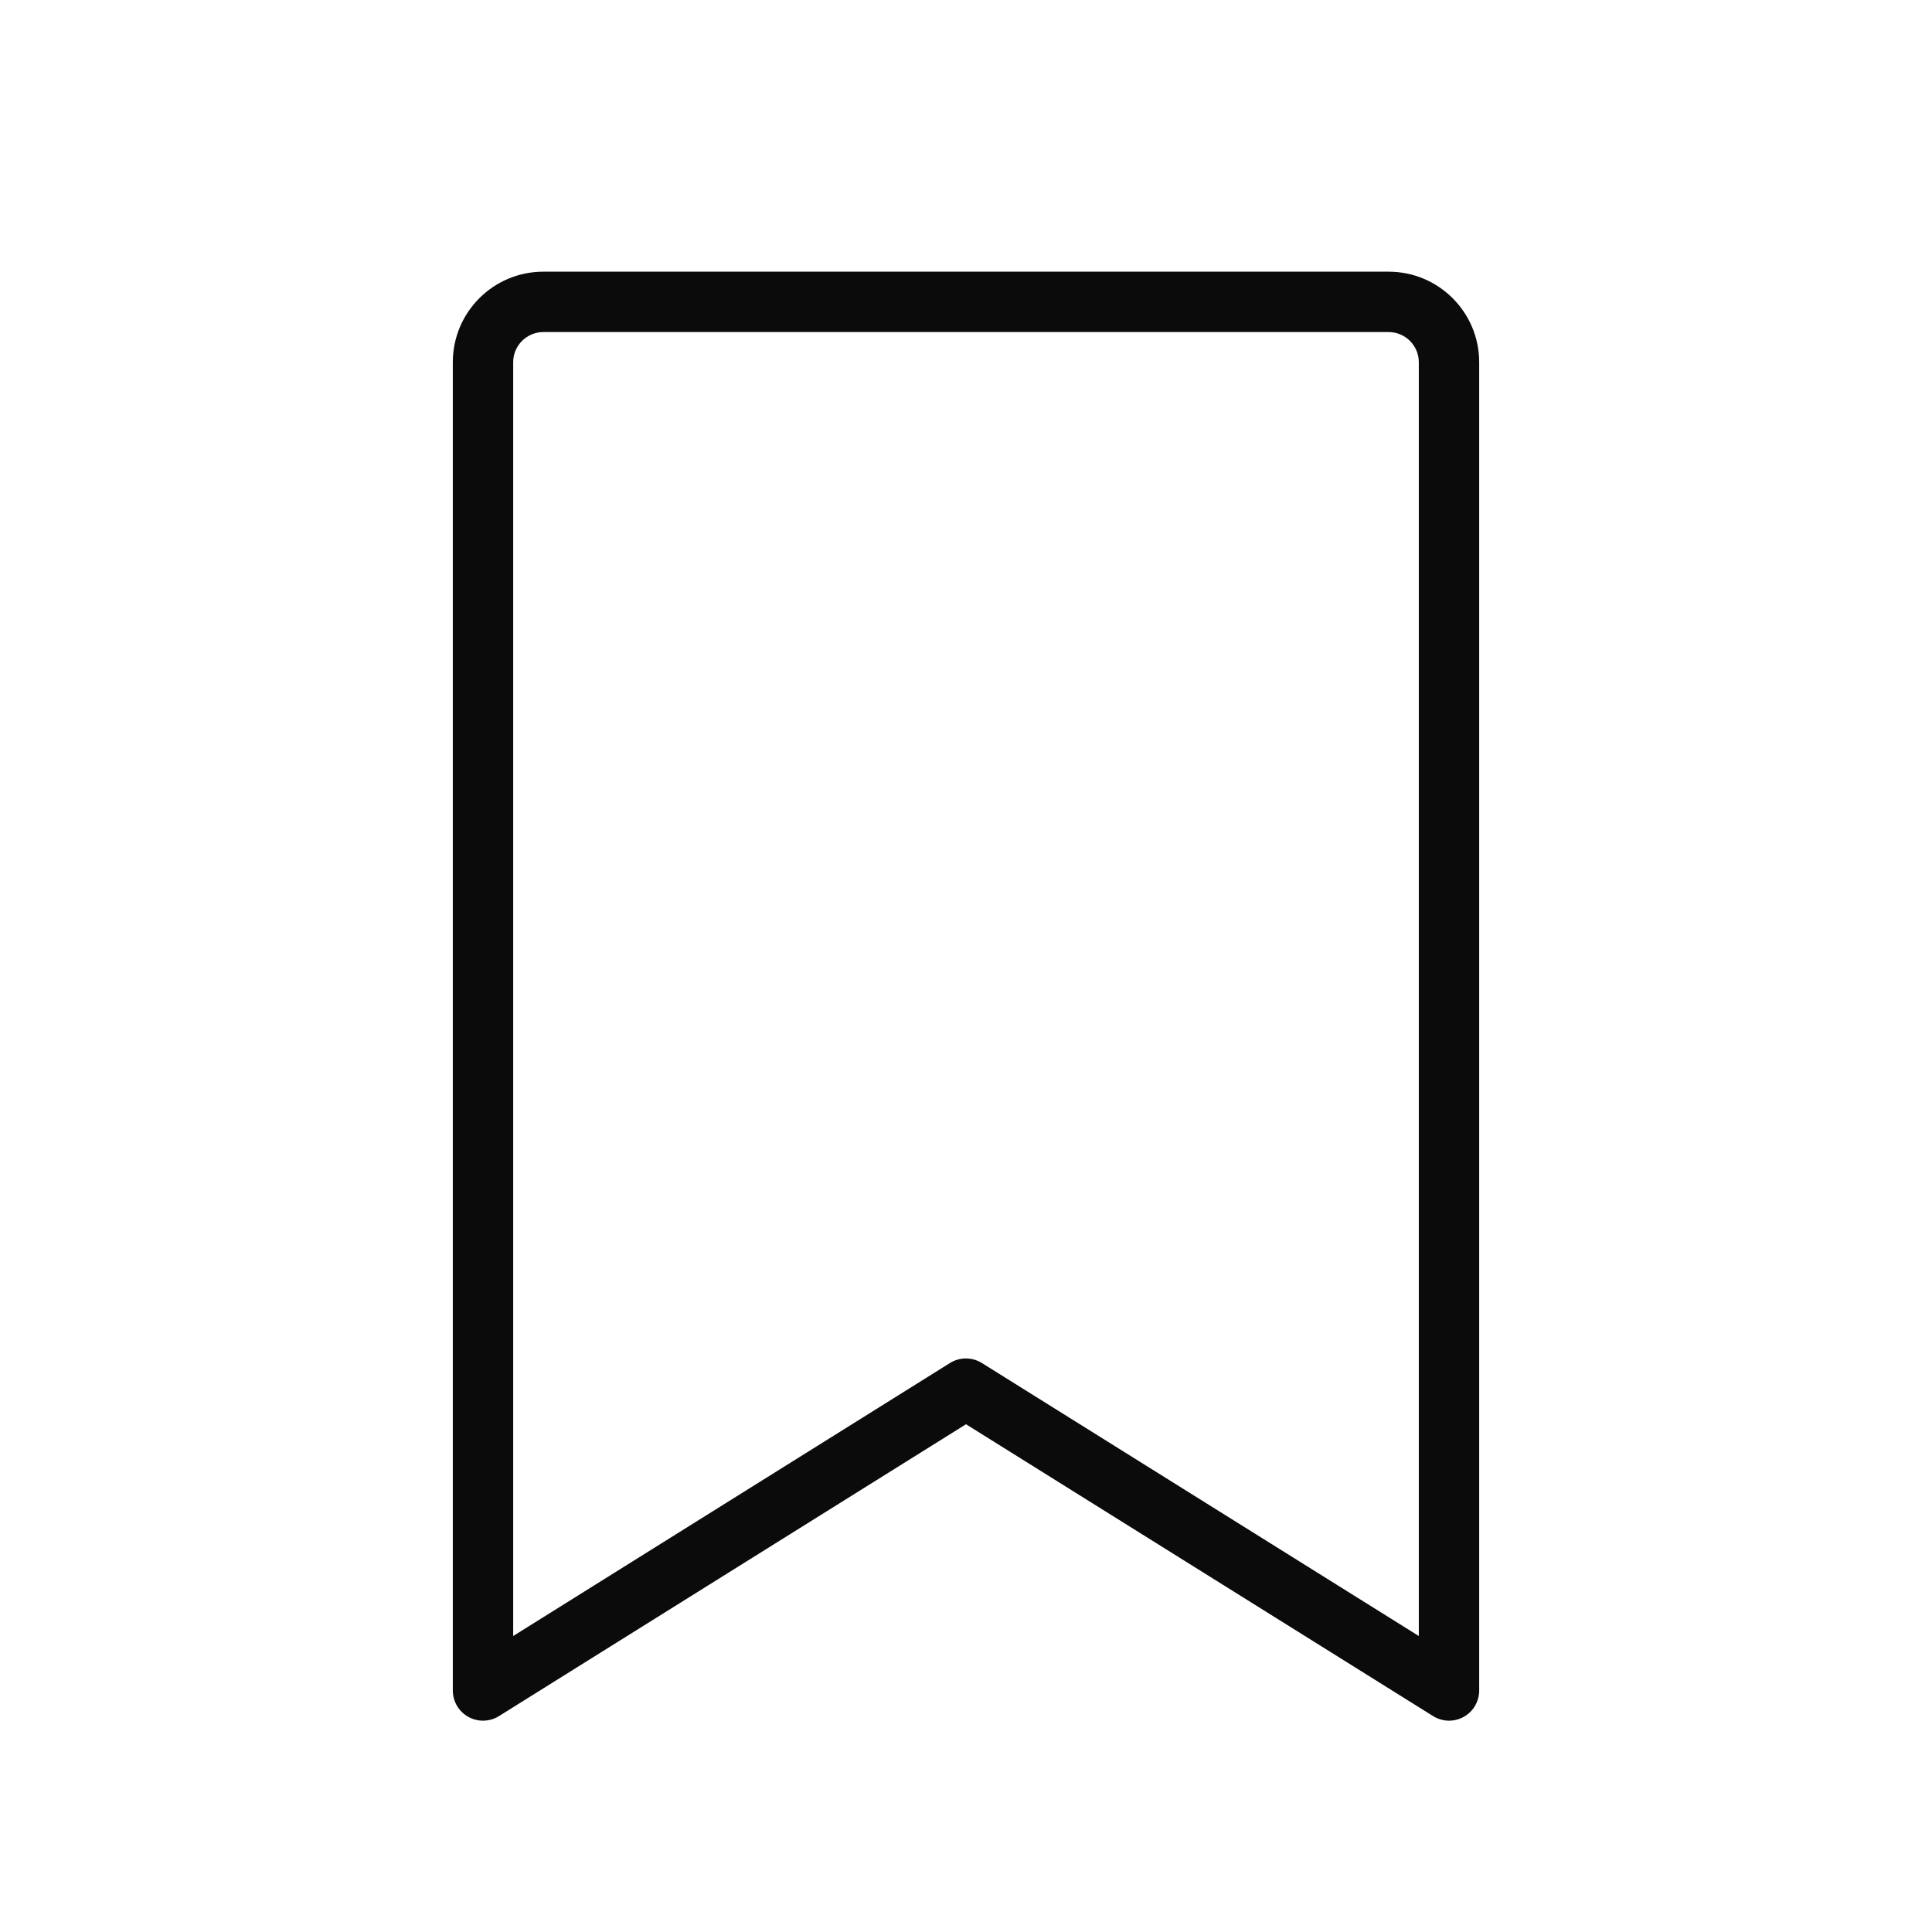
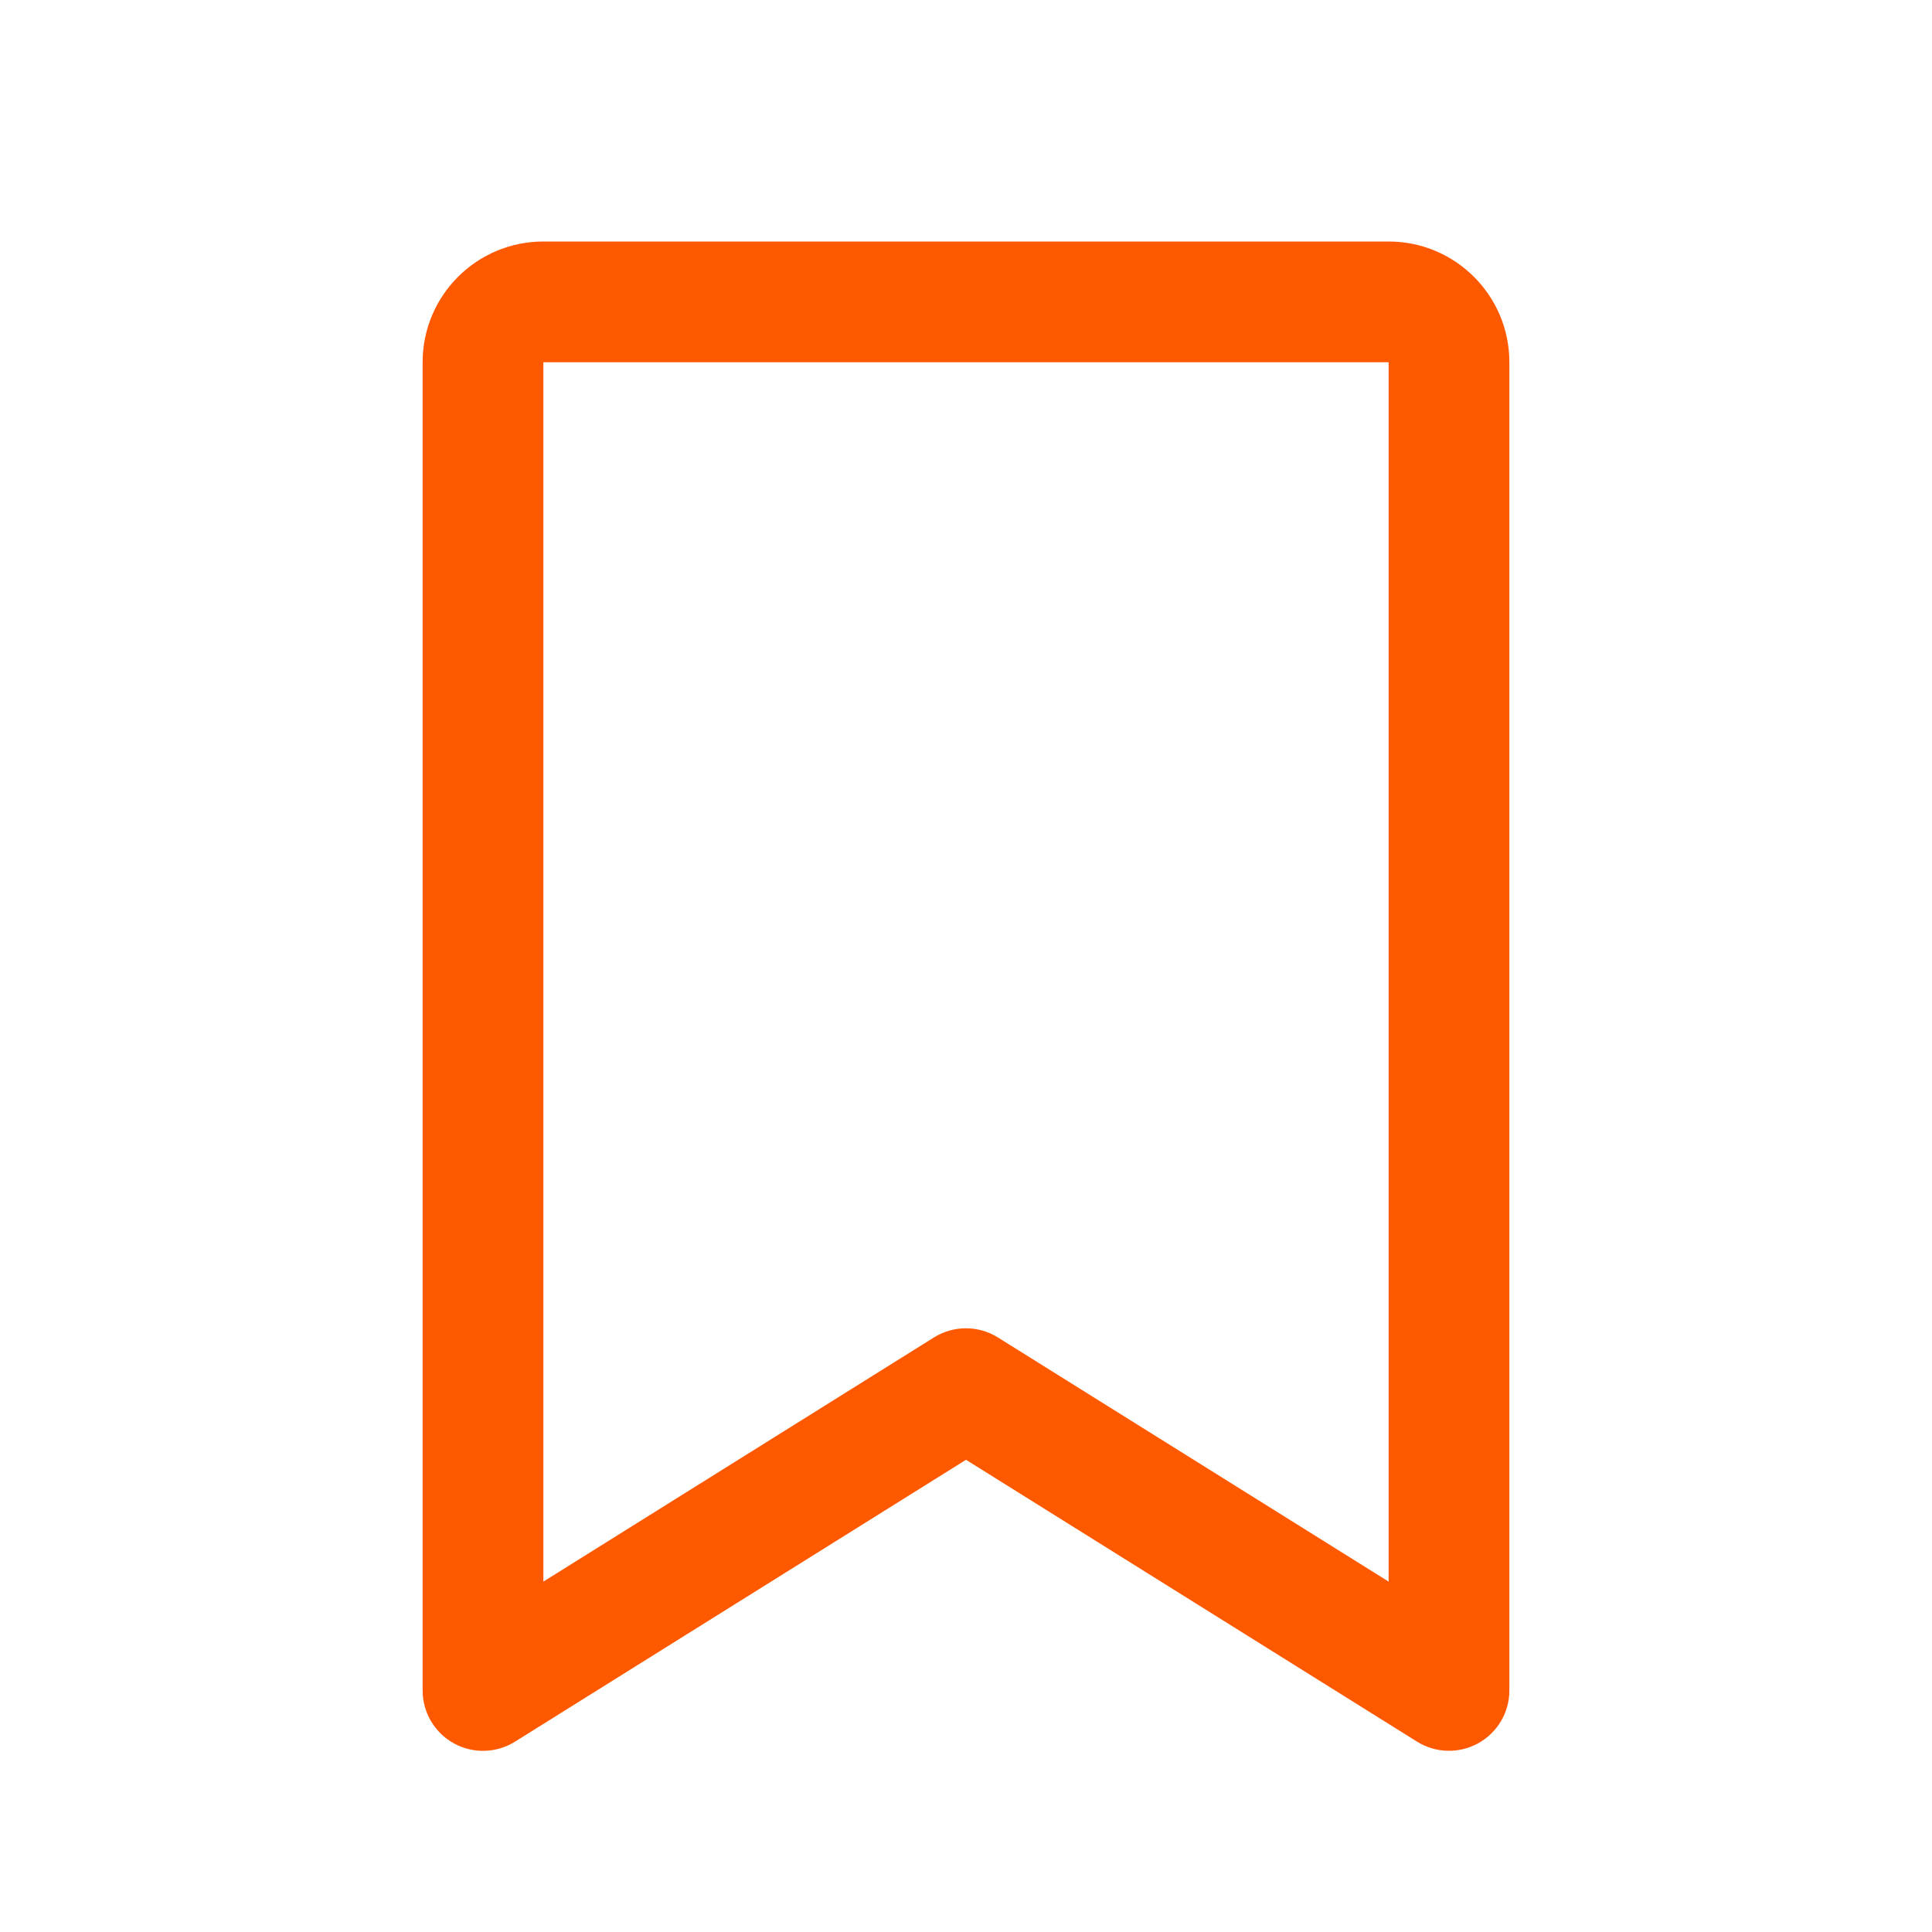
- <svg xmlns="http://www.w3.org/2000/svg" width="88" height="88" fill="#0a0b0a" viewBox="0 0 256 256">
-   <path d="M184,36H72A12,12,0,0,0,60,48V224a4,4,0,0,0,6.12,3.39L128,188.72l61.89,38.67A4,4,0,0,0,192,228a4.06,4.06,0,0,0,1.94-.5A4,4,0,0,0,196,224V48A12,12,0,0,0,184,36Zm4,180.78-57.89-36.17a4,4,0,0,0-4.24,0L68,216.78V48a4,4,0,0,1,4-4H184a4,4,0,0,1,4,4Z" />
+ <svg xmlns="http://www.w3.org/2000/svg" width="32" height="32" fill="#ff5900" viewBox="0 0 256 256">
+   <path d="M184,32H72A16,16,0,0,0,56,48V224a8,8,0,0,0,12.24,6.78L128,193.43l59.77,37.35A8,8,0,0,0,200,224V48A16,16,0,0,0,184,32Zm0,177.57-51.77-32.35a8,8,0,0,0-8.48,0L72,209.57V48H184Z" />
</svg>
